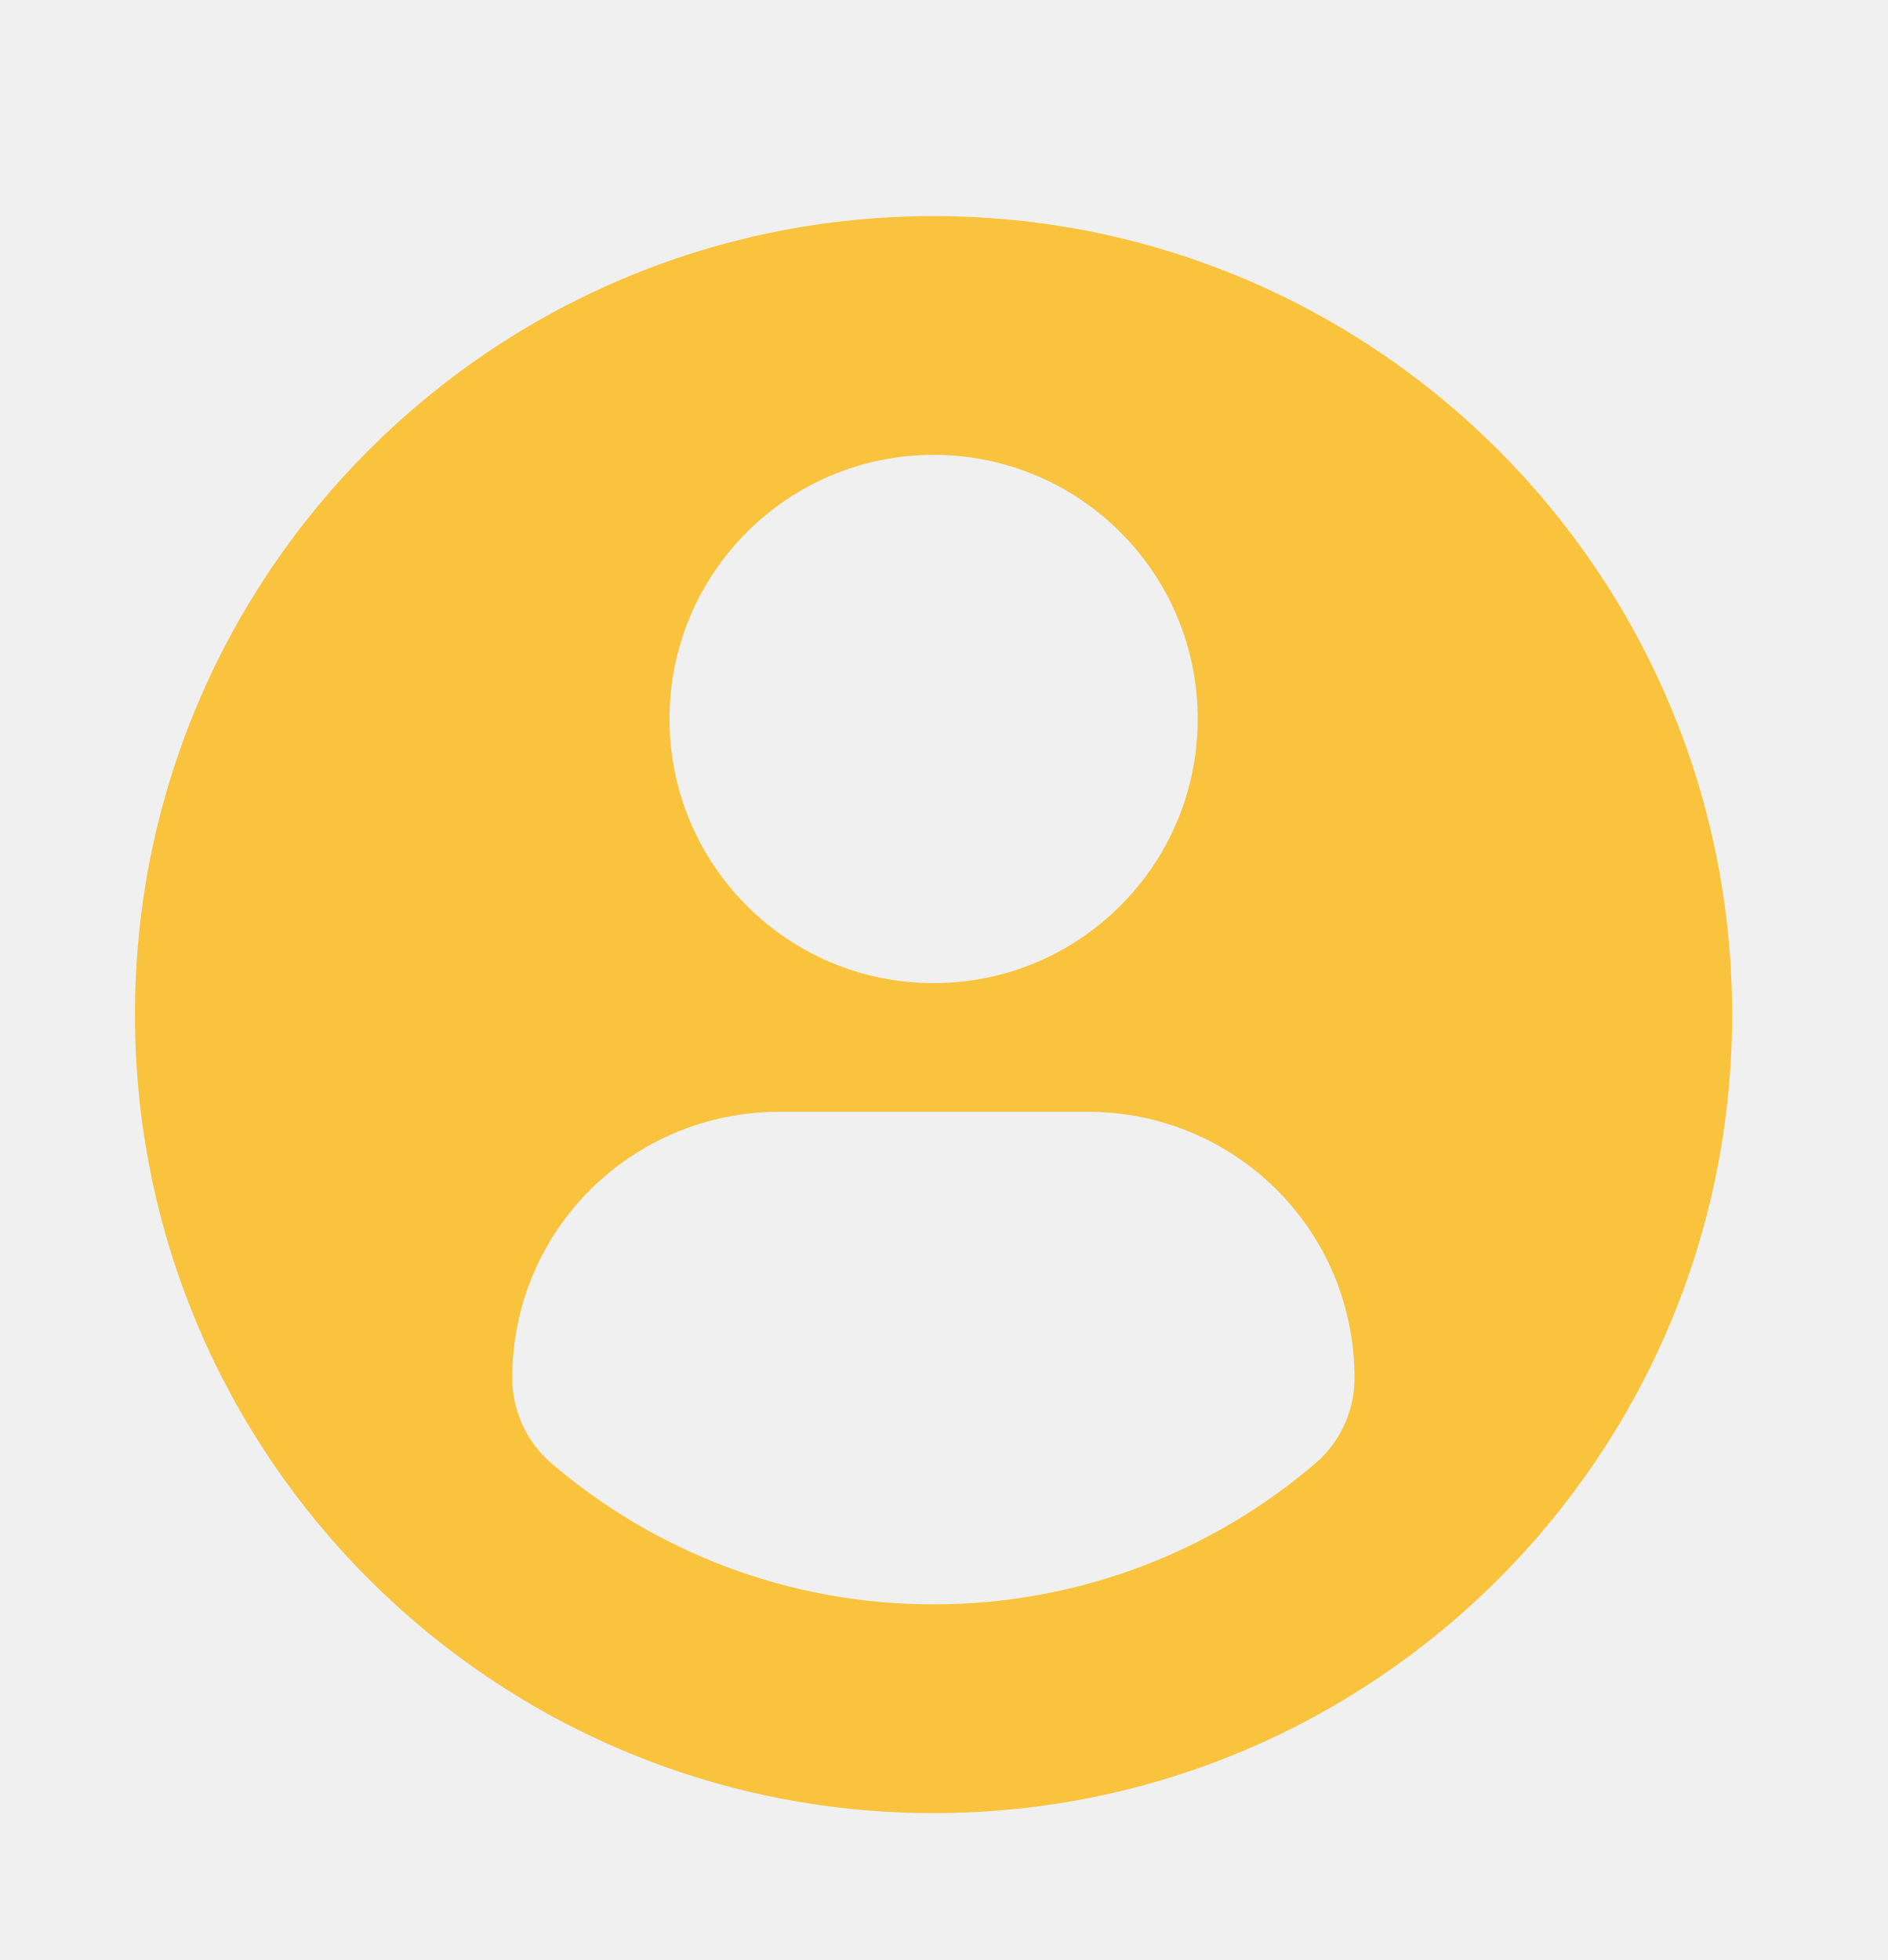
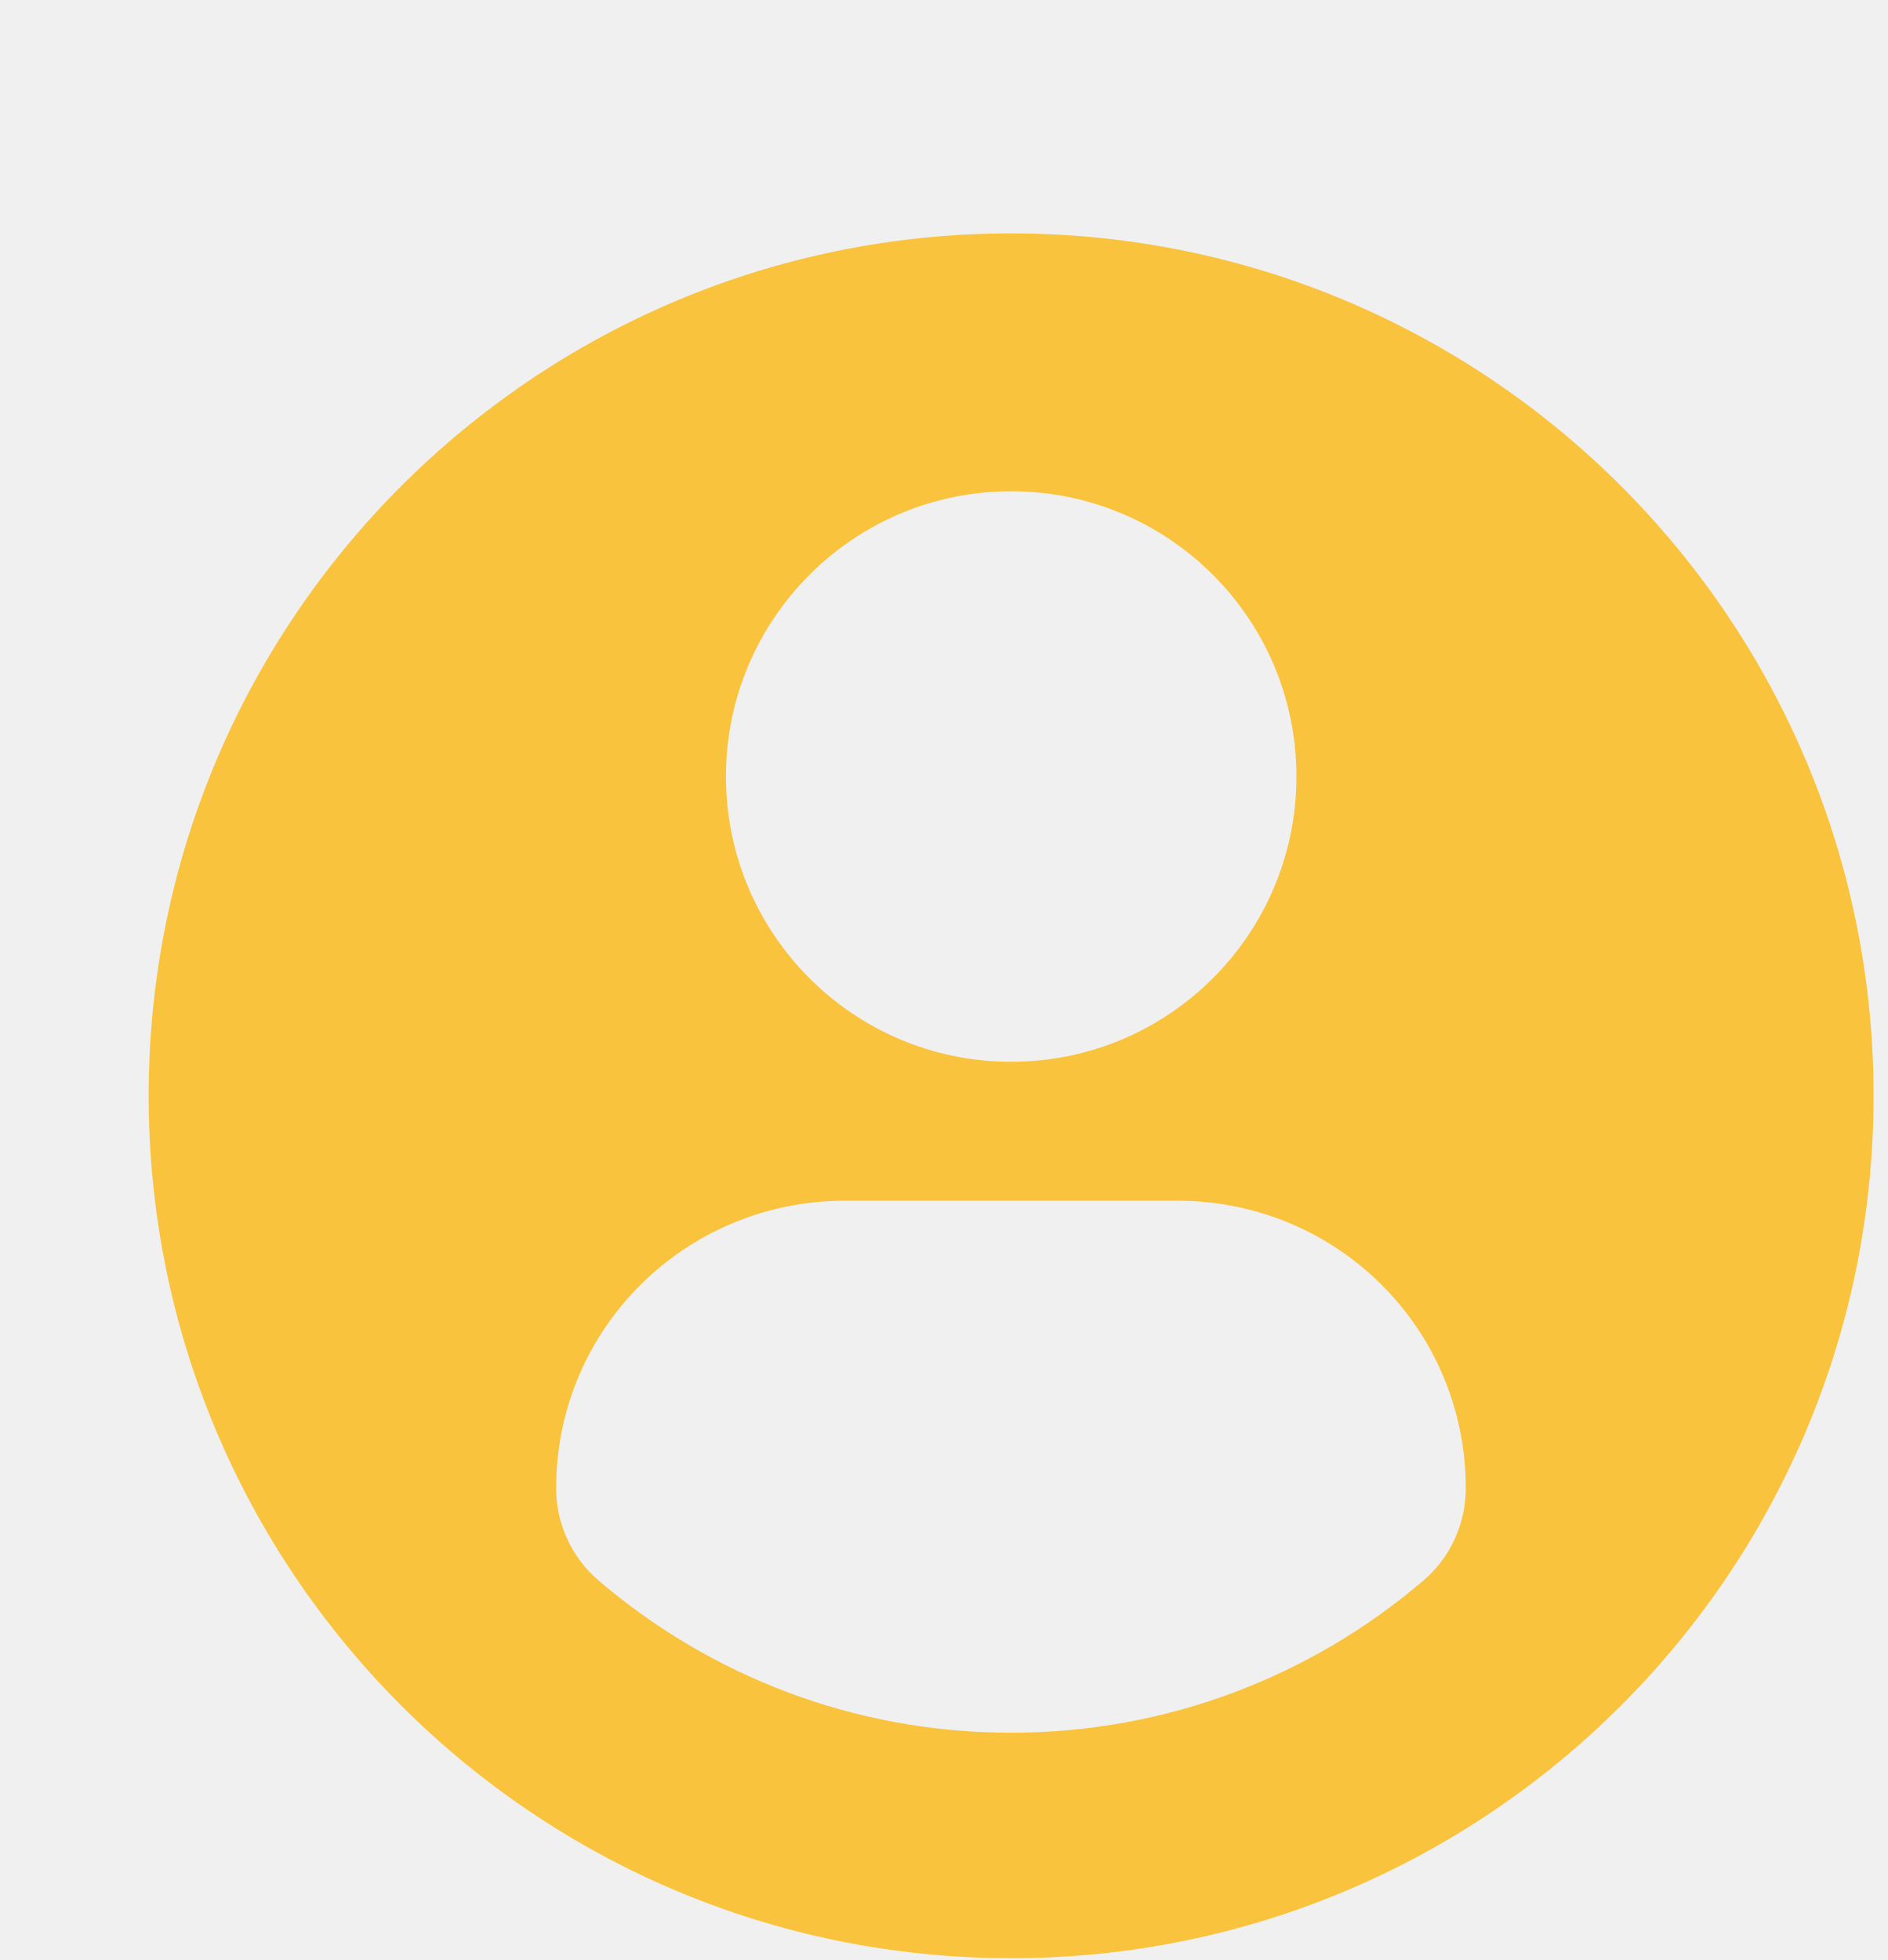
- <svg xmlns="http://www.w3.org/2000/svg" width="26" height="27" viewBox="0 0 26 27" fill="none">
+ <svg xmlns="http://www.w3.org/2000/svg" width="26" height="27" viewBox="0 0 24 25" fill="none">
  <g clip-path="url(#clip0_25124_59190)">
    <path d="M12.859 2.977C6.785 2.977 1.859 7.902 1.859 13.977C1.859 20.052 6.785 24.977 12.859 24.977C18.934 24.977 23.859 20.052 23.859 13.977C23.859 7.902 18.935 2.977 12.859 2.977ZM12.859 6.266C14.87 6.266 16.498 7.895 16.498 9.904C16.498 11.914 14.87 13.543 12.859 13.543C10.849 13.543 9.222 11.914 9.222 9.904C9.222 7.895 10.85 6.266 12.859 6.266ZM12.857 22.101C10.852 22.101 9.017 21.371 7.6 20.162C7.255 19.868 7.056 19.436 7.056 18.984C7.056 16.946 8.705 15.315 10.743 15.315H14.977C17.015 15.315 18.658 16.946 18.658 18.984C18.658 19.437 18.46 19.868 18.115 20.162C16.699 21.371 14.863 22.101 12.857 22.101Z" fill="#FAC33D" />
  </g>
  <defs>
    <clipPath id="clip0_25124_59190">
      <rect width="22" height="22" fill="white" transform="translate(1.85938 2.97705)" />
    </clipPath>
  </defs>
</svg>
